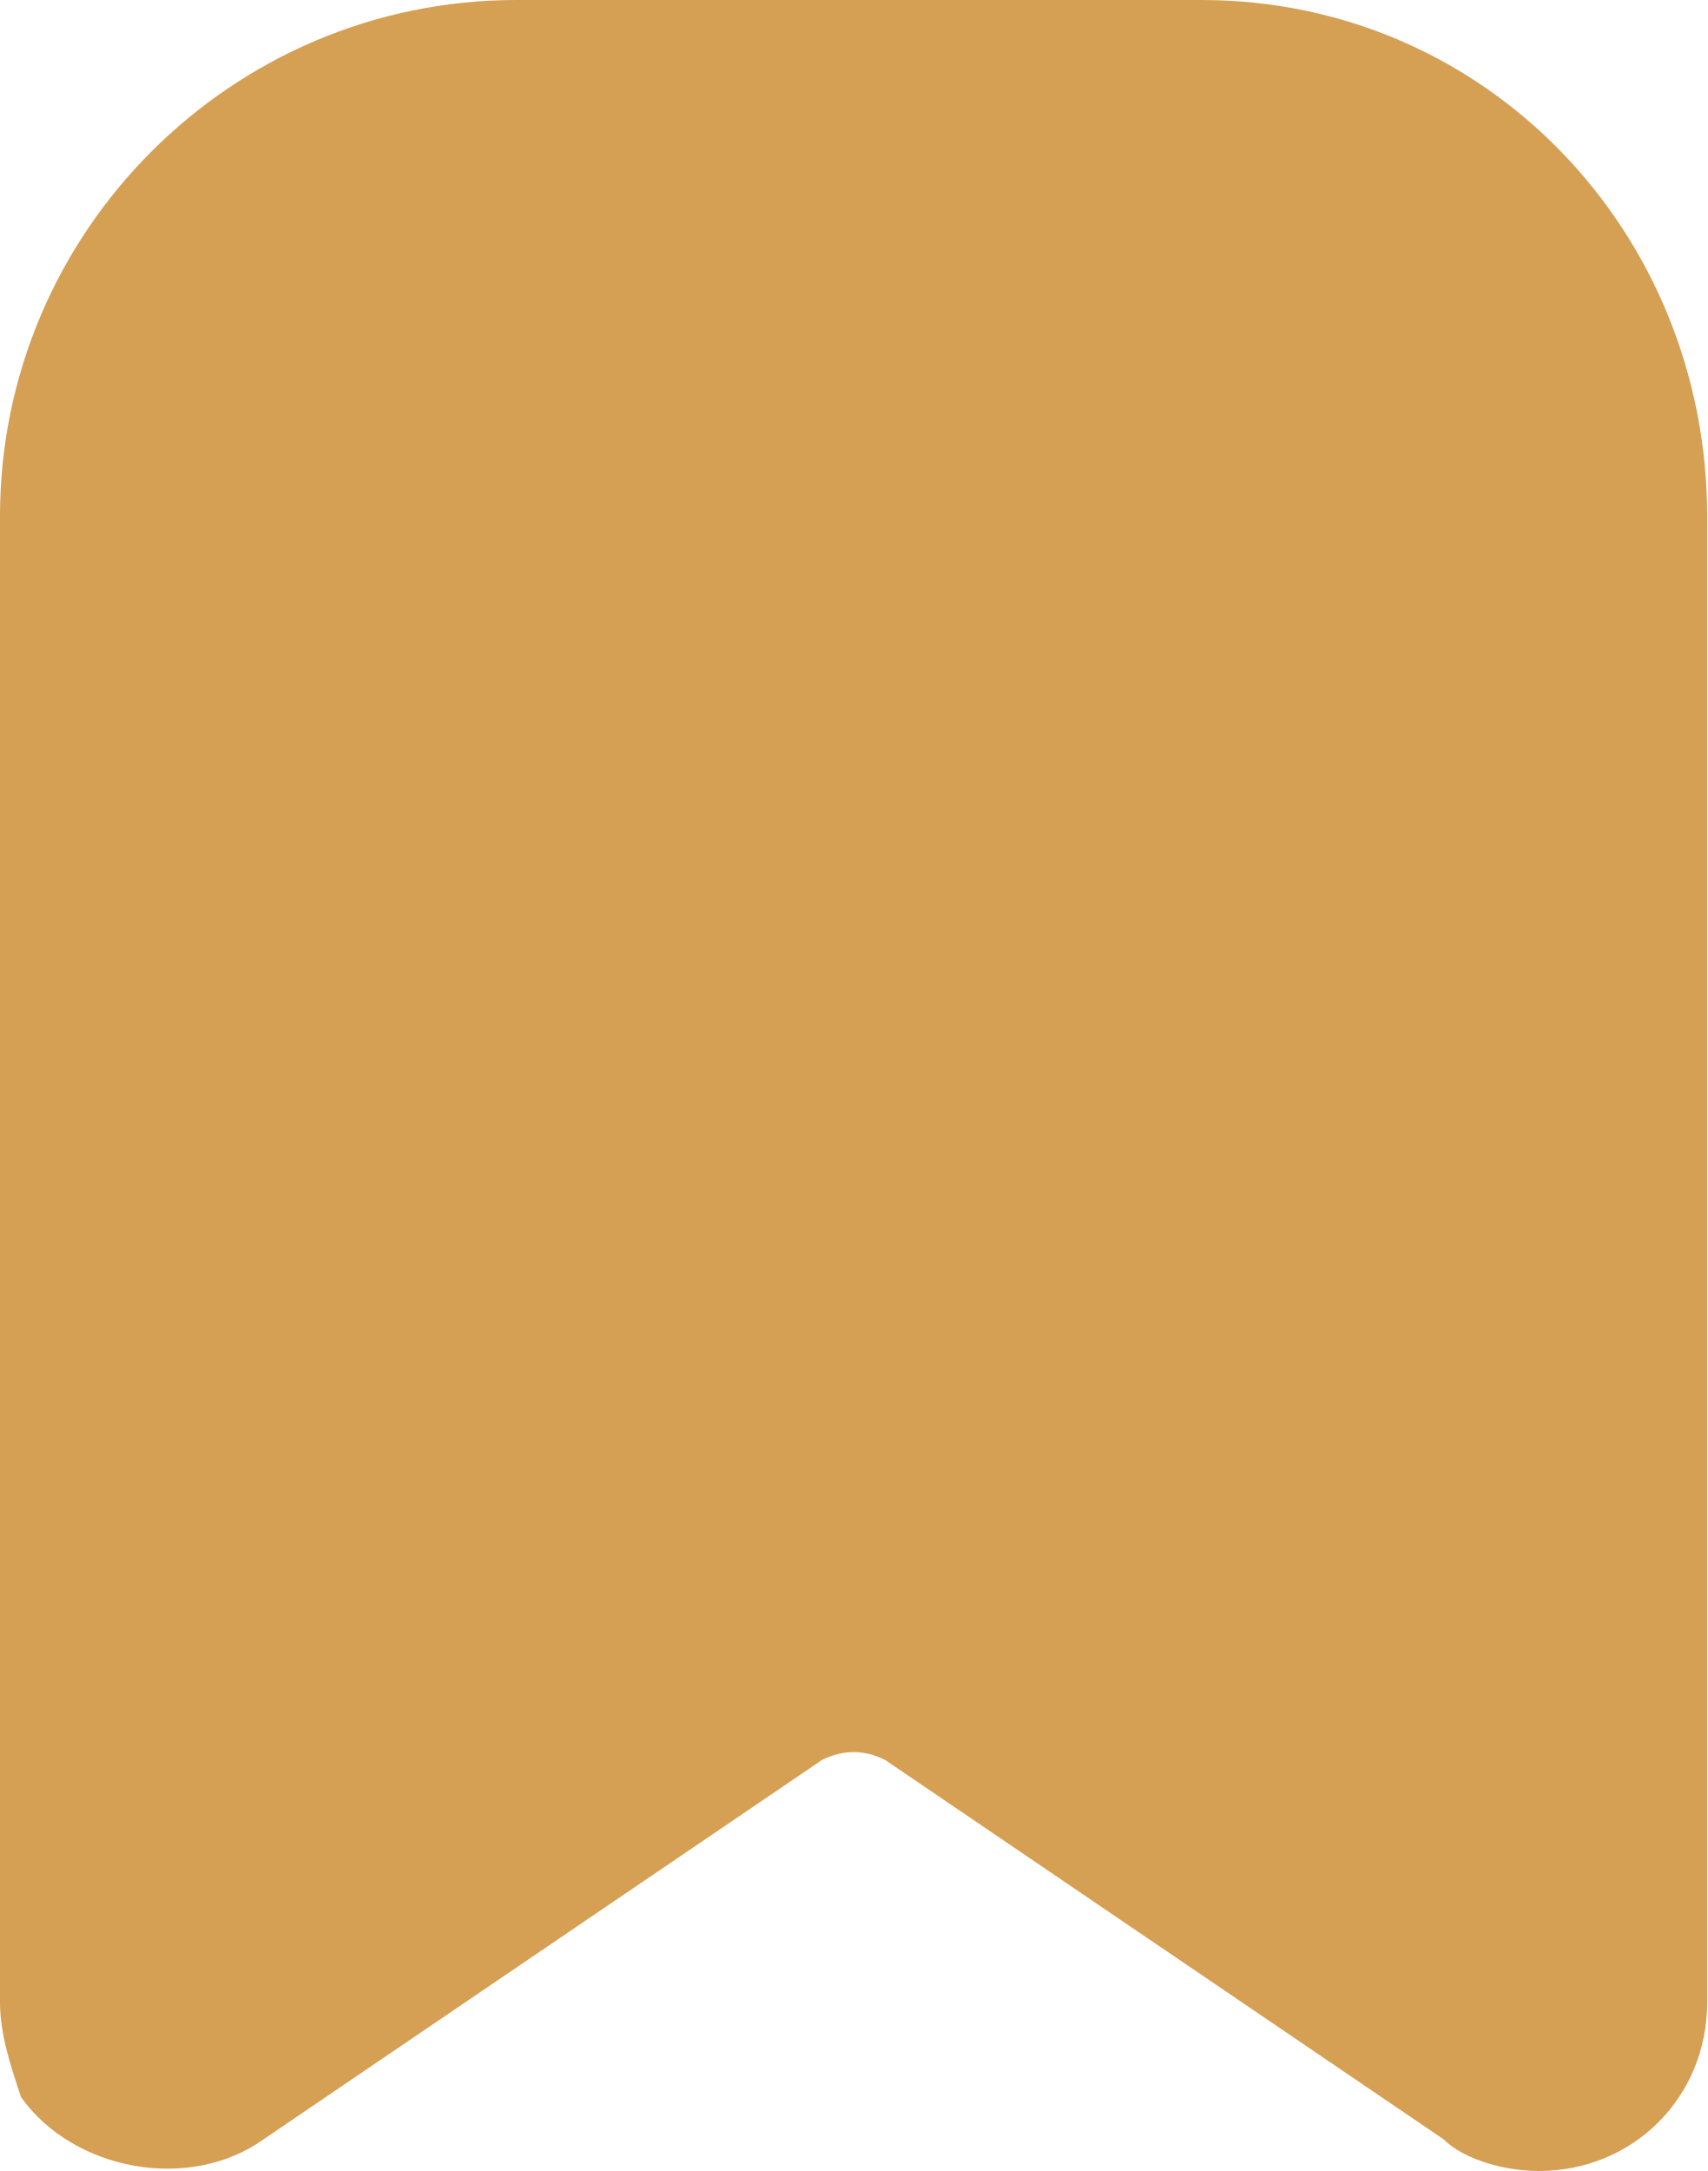
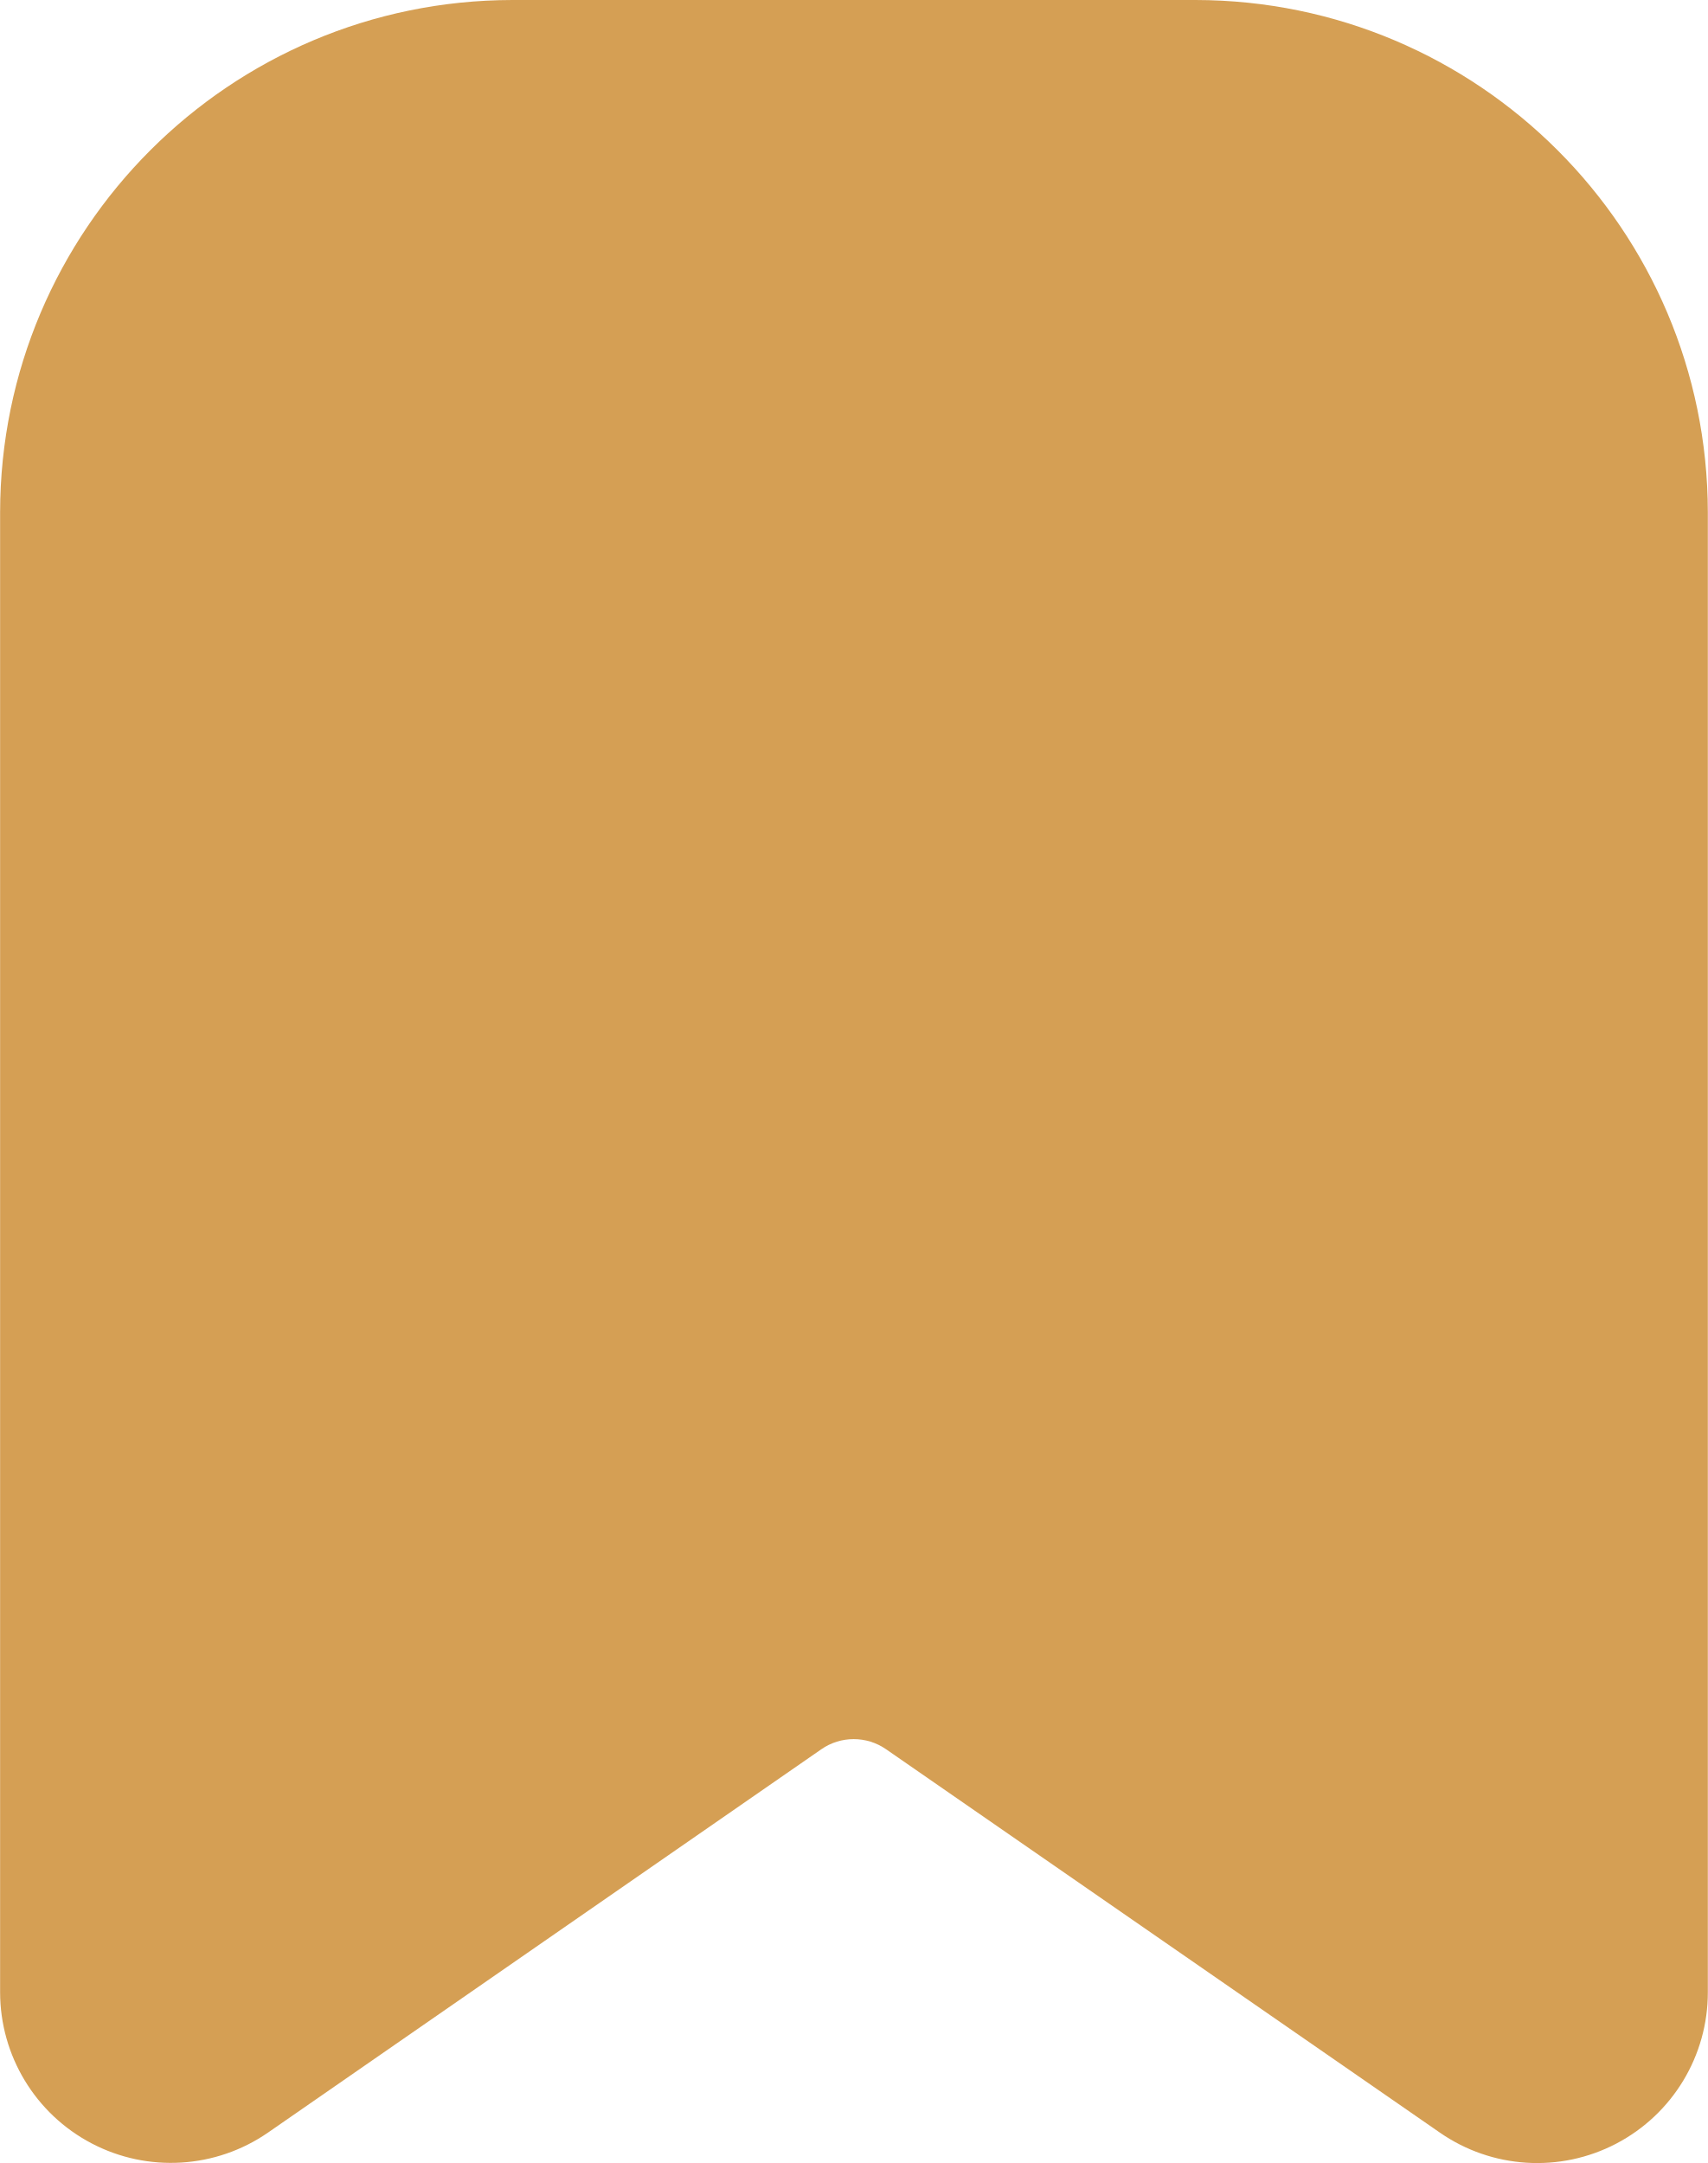
- <svg xmlns="http://www.w3.org/2000/svg" version="1.1" id="bookmark-Filled" x="0px" y="0px" viewBox="0 0 16.2 20.6" style="enable-background:new 0 0 16.2 20.6;" xml:space="preserve">
-   <style type="text/css">
- 	.st0{fill:#D59F54;}
- </style>
-   <path id="bookmark-Filled_1_" class="st0" d="M16.2,4.9V19c0,0.9-0.7,1.6-1.6,1.6c-0.3,0-0.7-0.1-0.9-0.3l-5.3-3.6  c-0.2-0.1-0.4-0.1-0.6,0l-5.3,3.6c-0.7,0.5-1.8,0.3-2.3-0.4C0.1,19.6,0,19.3,0,19V4.9C0,2.2,2.2,0,4.9,0h6.5  C14.1,0,16.2,2.2,16.2,4.9z" />
+ <svg xmlns="http://www.w3.org/2000/svg" width="16.25" height="20.582" viewBox="0 0 16.25 20.582">
+   <path id="bookmark-Filled_1_" d="M463.75,2488.375v14.081a1.624,1.624,0,0,1-2.551,1.336l-5.268-3.647a.54.54,0,0,0-.616,0l-5.264,3.647a1.625,1.625,0,0,1-2.55-1.336v-14.081a4.881,4.881,0,0,1,4.875-4.875h6.5A4.881,4.881,0,0,1,463.75,2488.375Z" transform="translate(-447.5 -2483.5)" fill="#d59f54" />
</svg>
